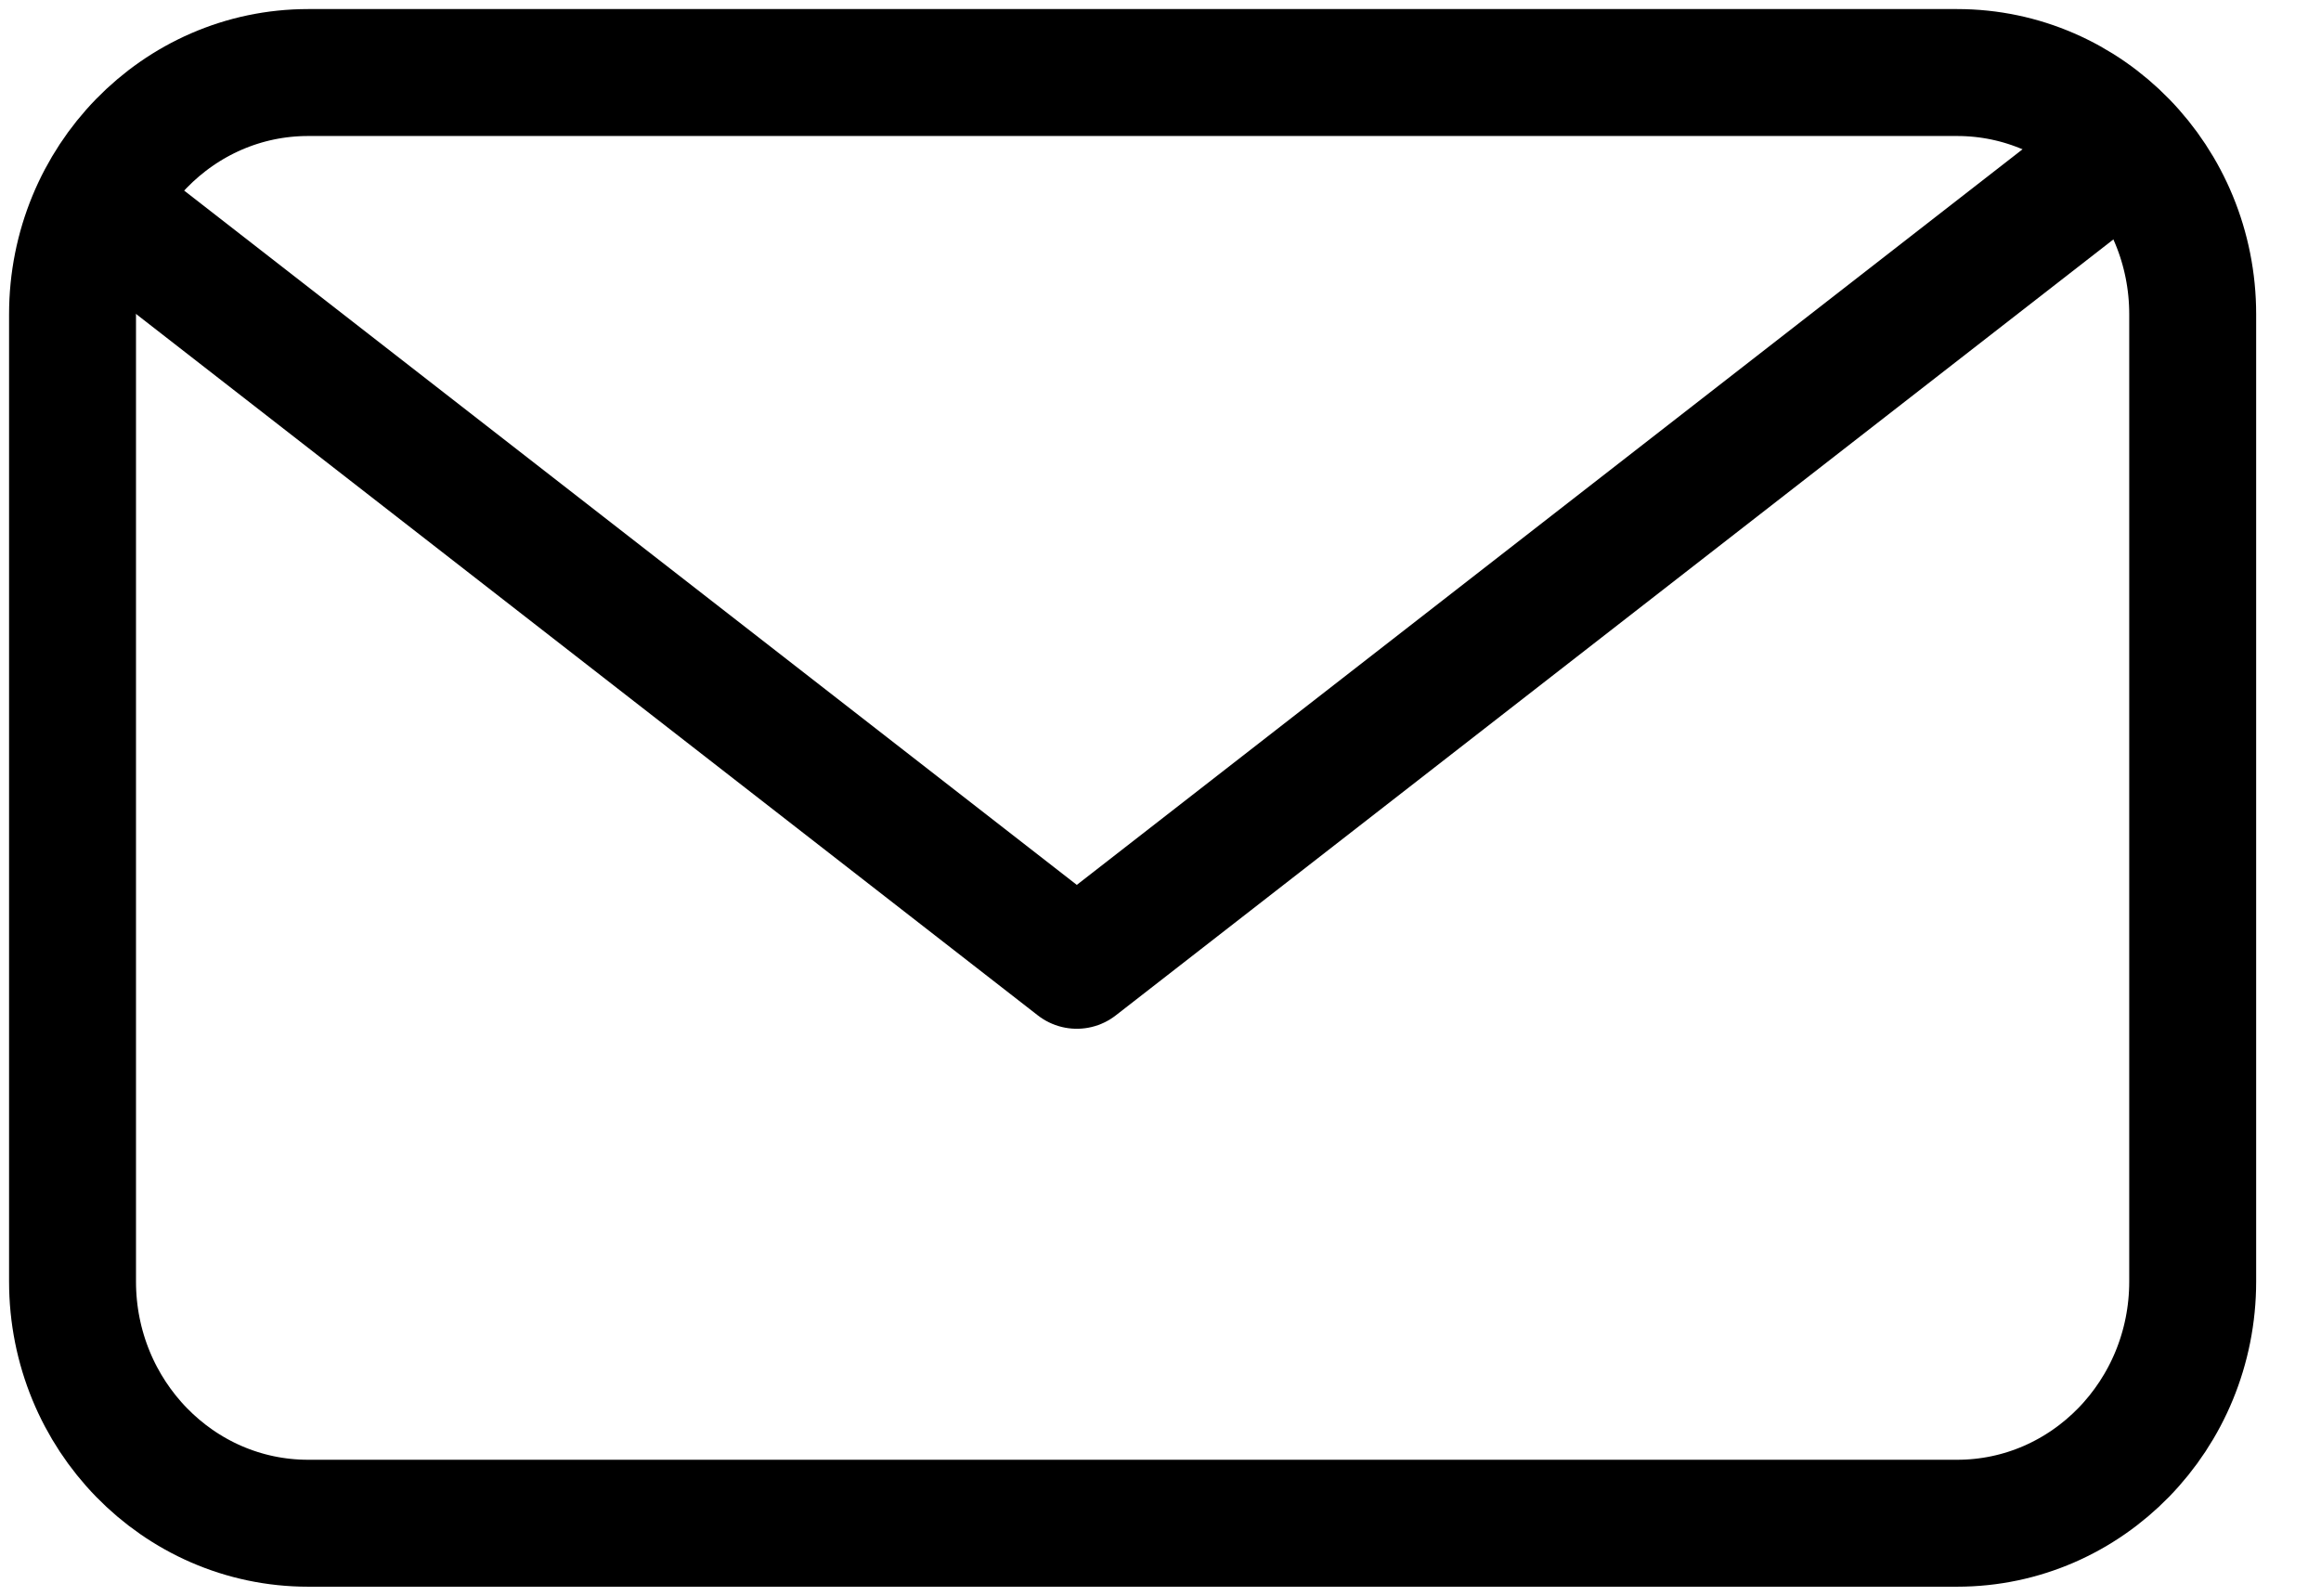
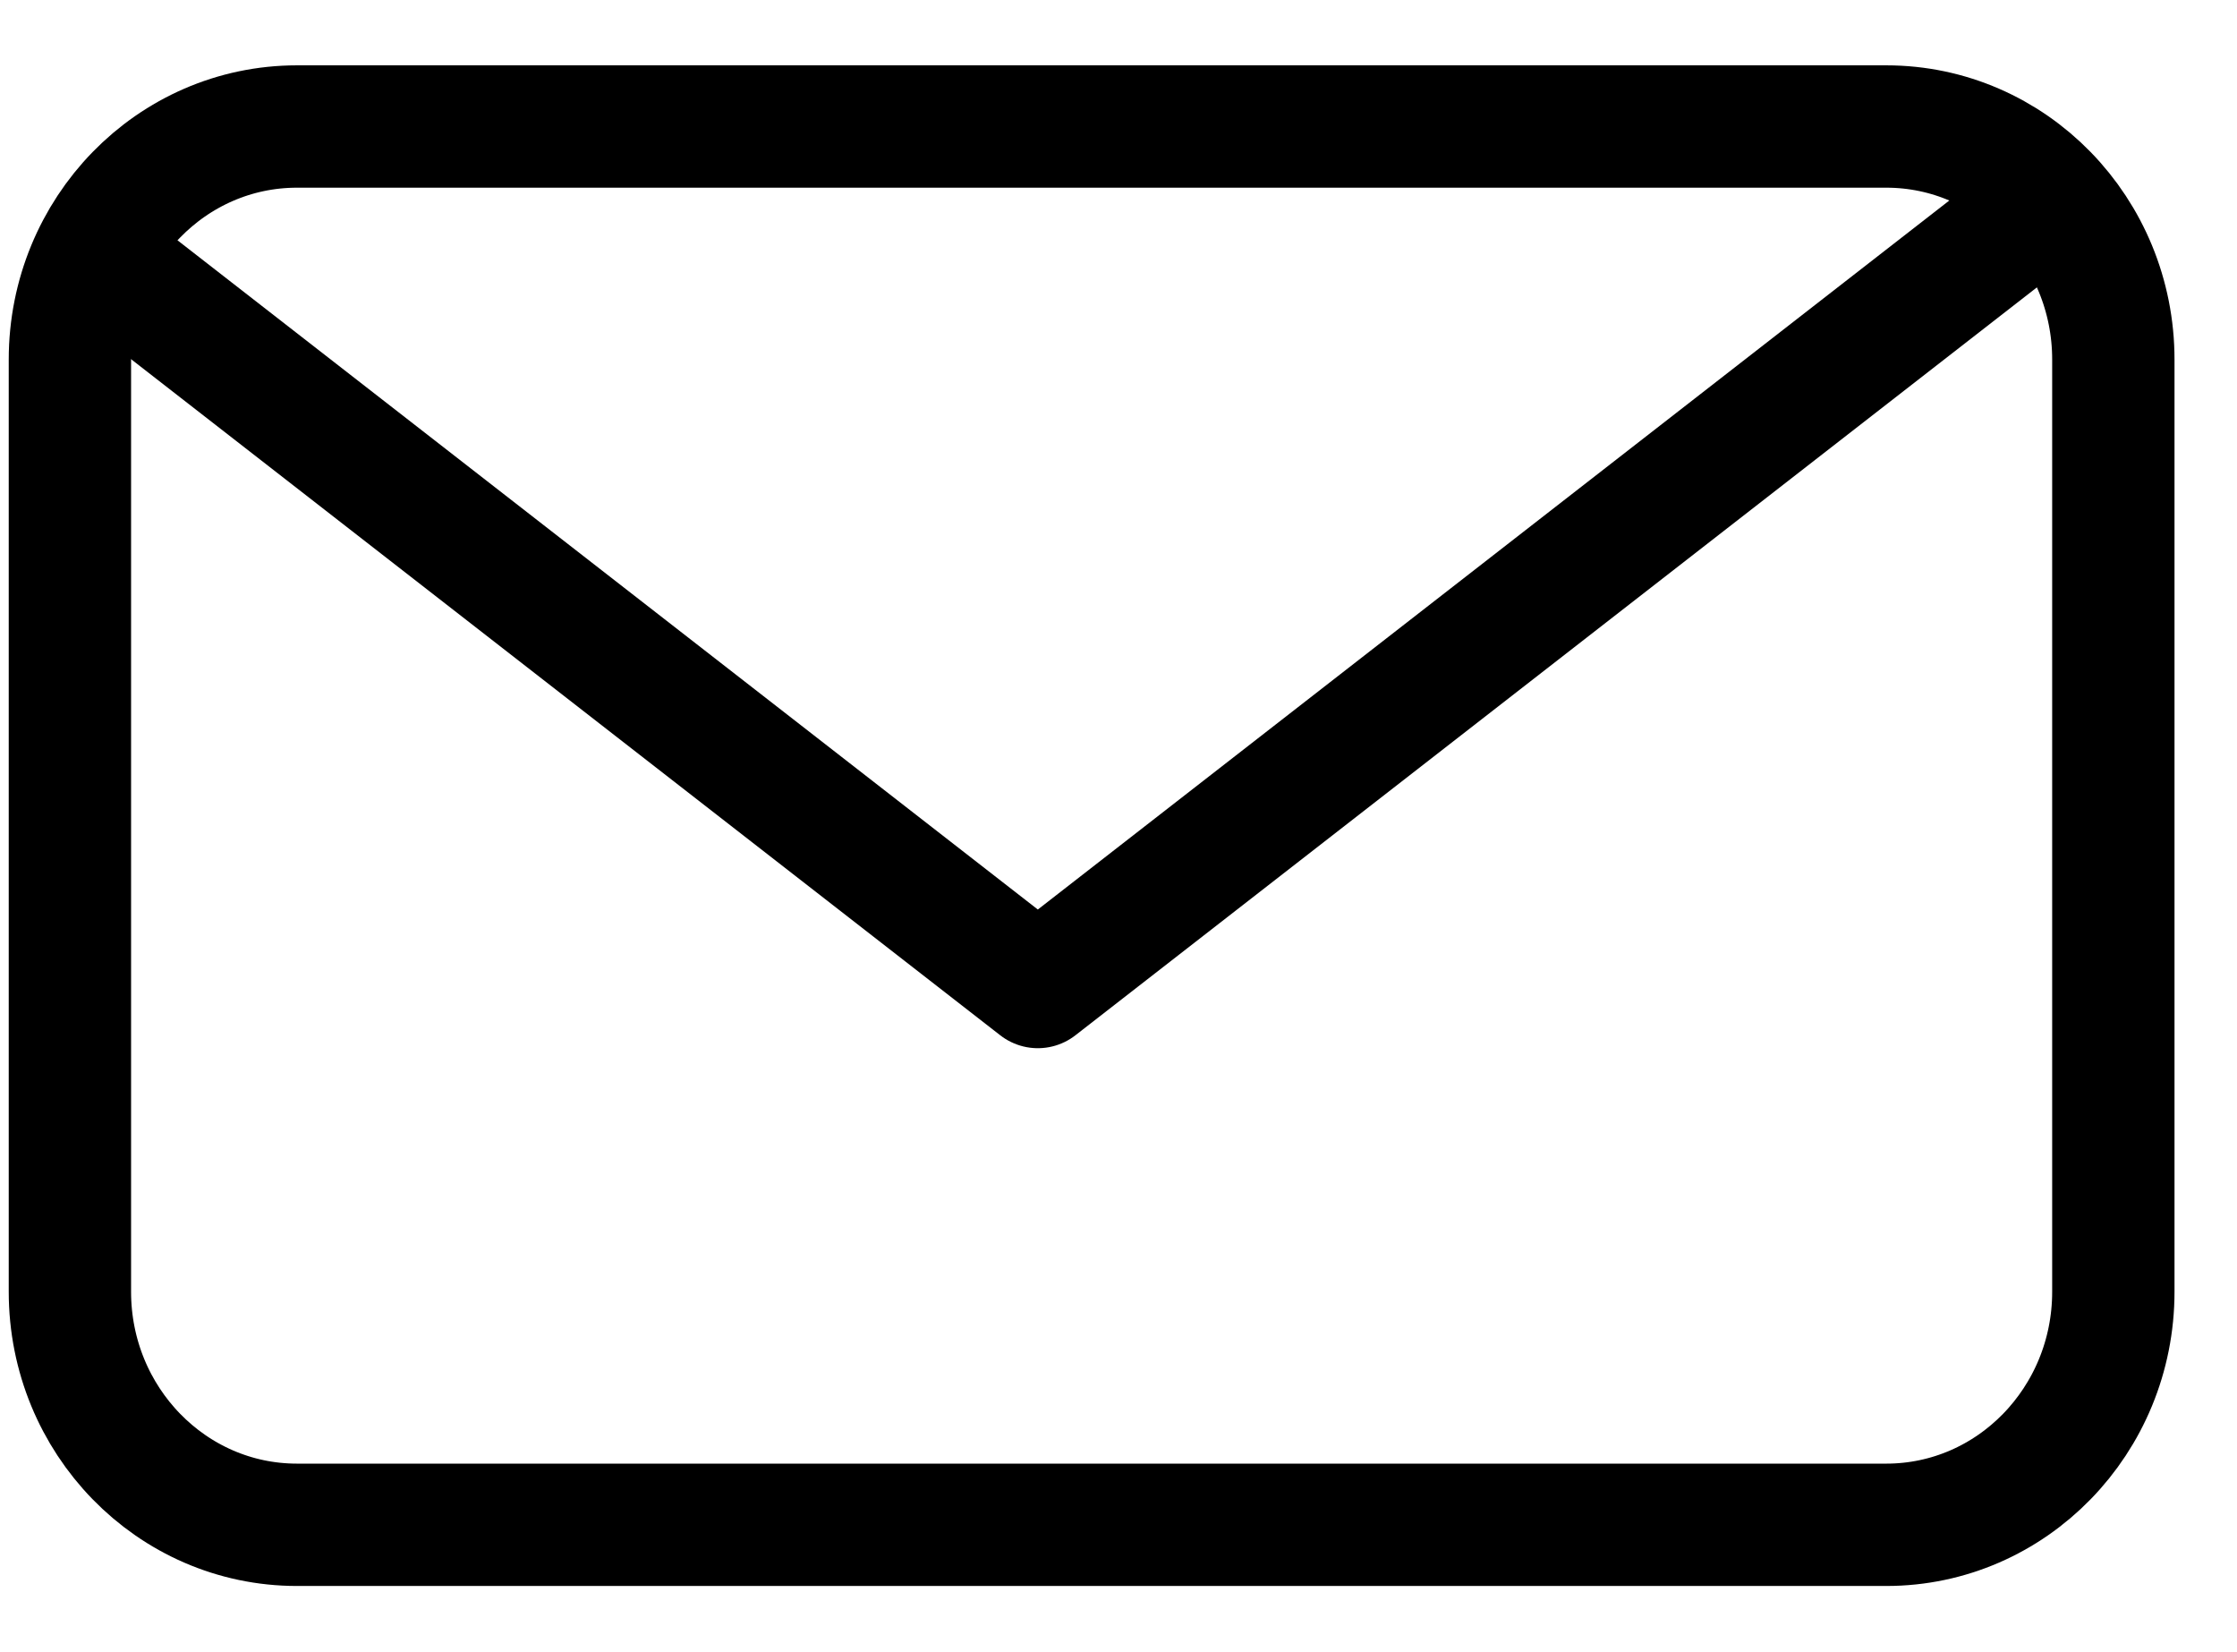
- <svg xmlns="http://www.w3.org/2000/svg" width="32" height="22" viewBox="0 0 32 22" fill="none">
+ <svg xmlns="http://www.w3.org/2000/svg" width="42" height="31" viewBox="0 0 32 22" fill="none">
  <path d="M26.983 1H4.248C2.454 1 1 2.492 1 4.333V17.667C1 19.508 2.454 21 4.248 21H26.983C28.777 21 30.231 19.508 30.231 17.667V4.333C30.231 2.492 28.777 1 26.983 1Z" stroke="black" stroke-width="1.75" />
  <path d="M1 2.539L14.846 13.308L28.692 2.539" stroke="black" stroke-width="1.75" stroke-linejoin="round" />
</svg>
